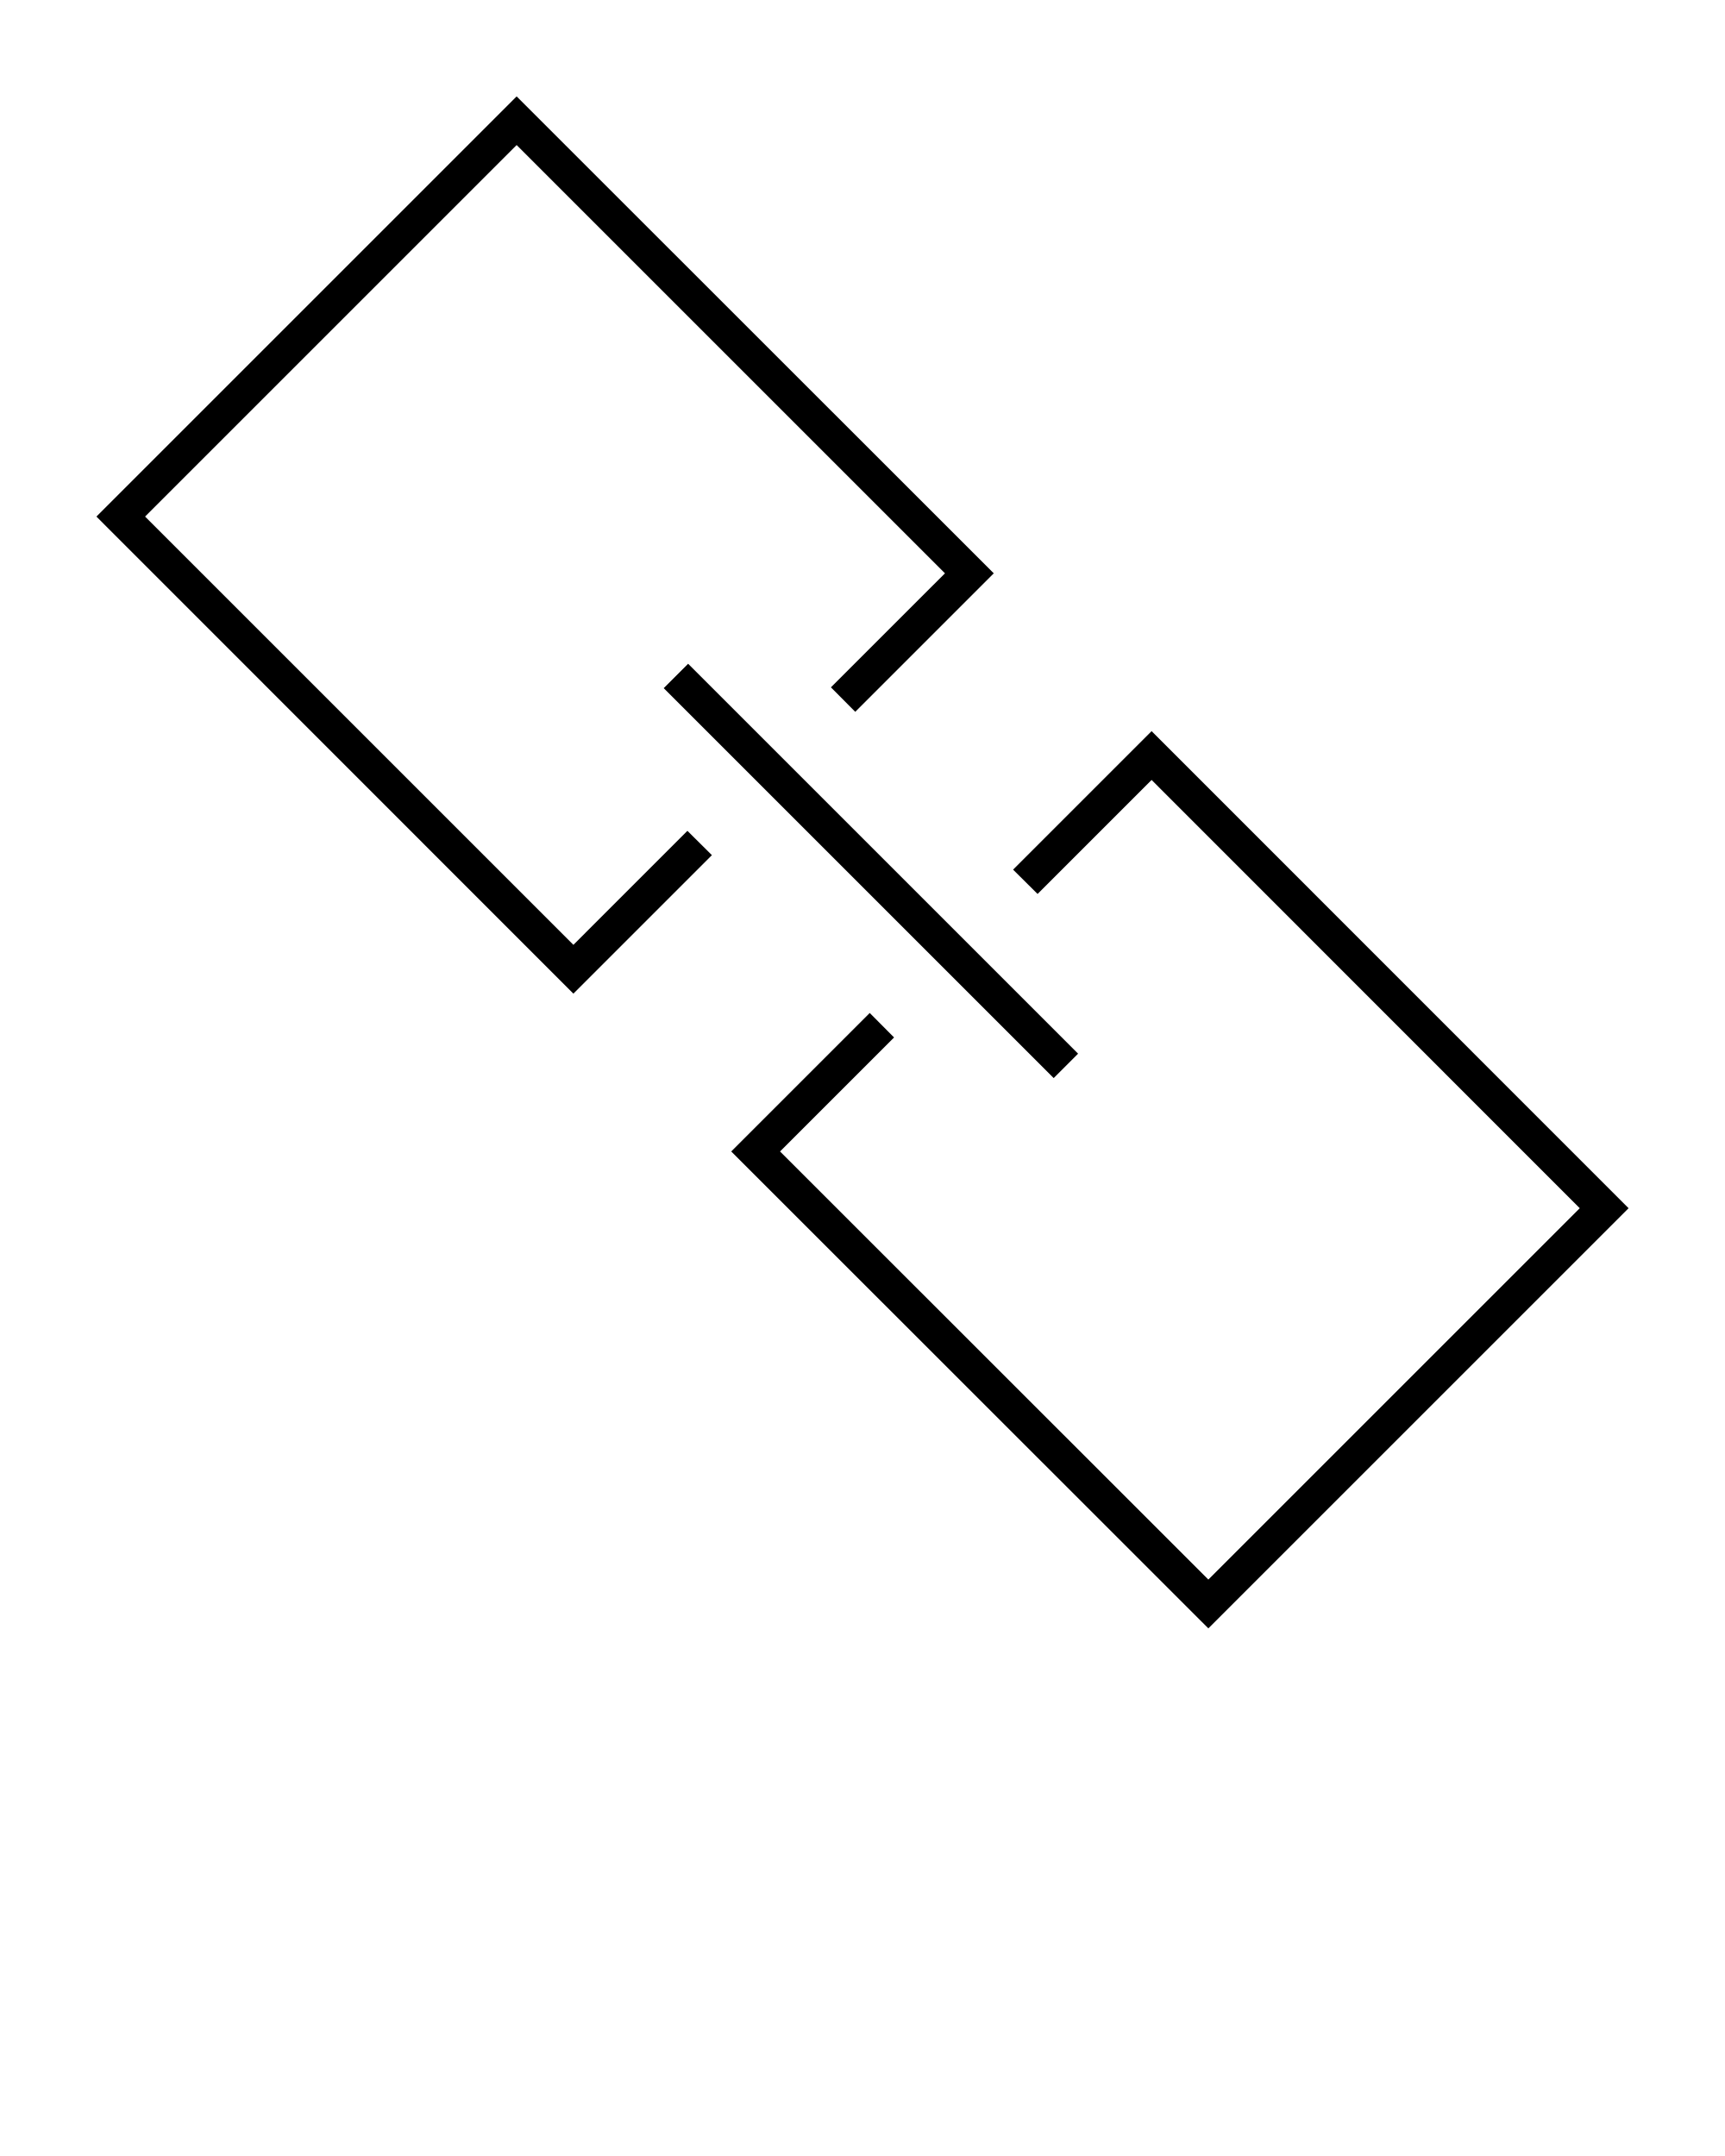
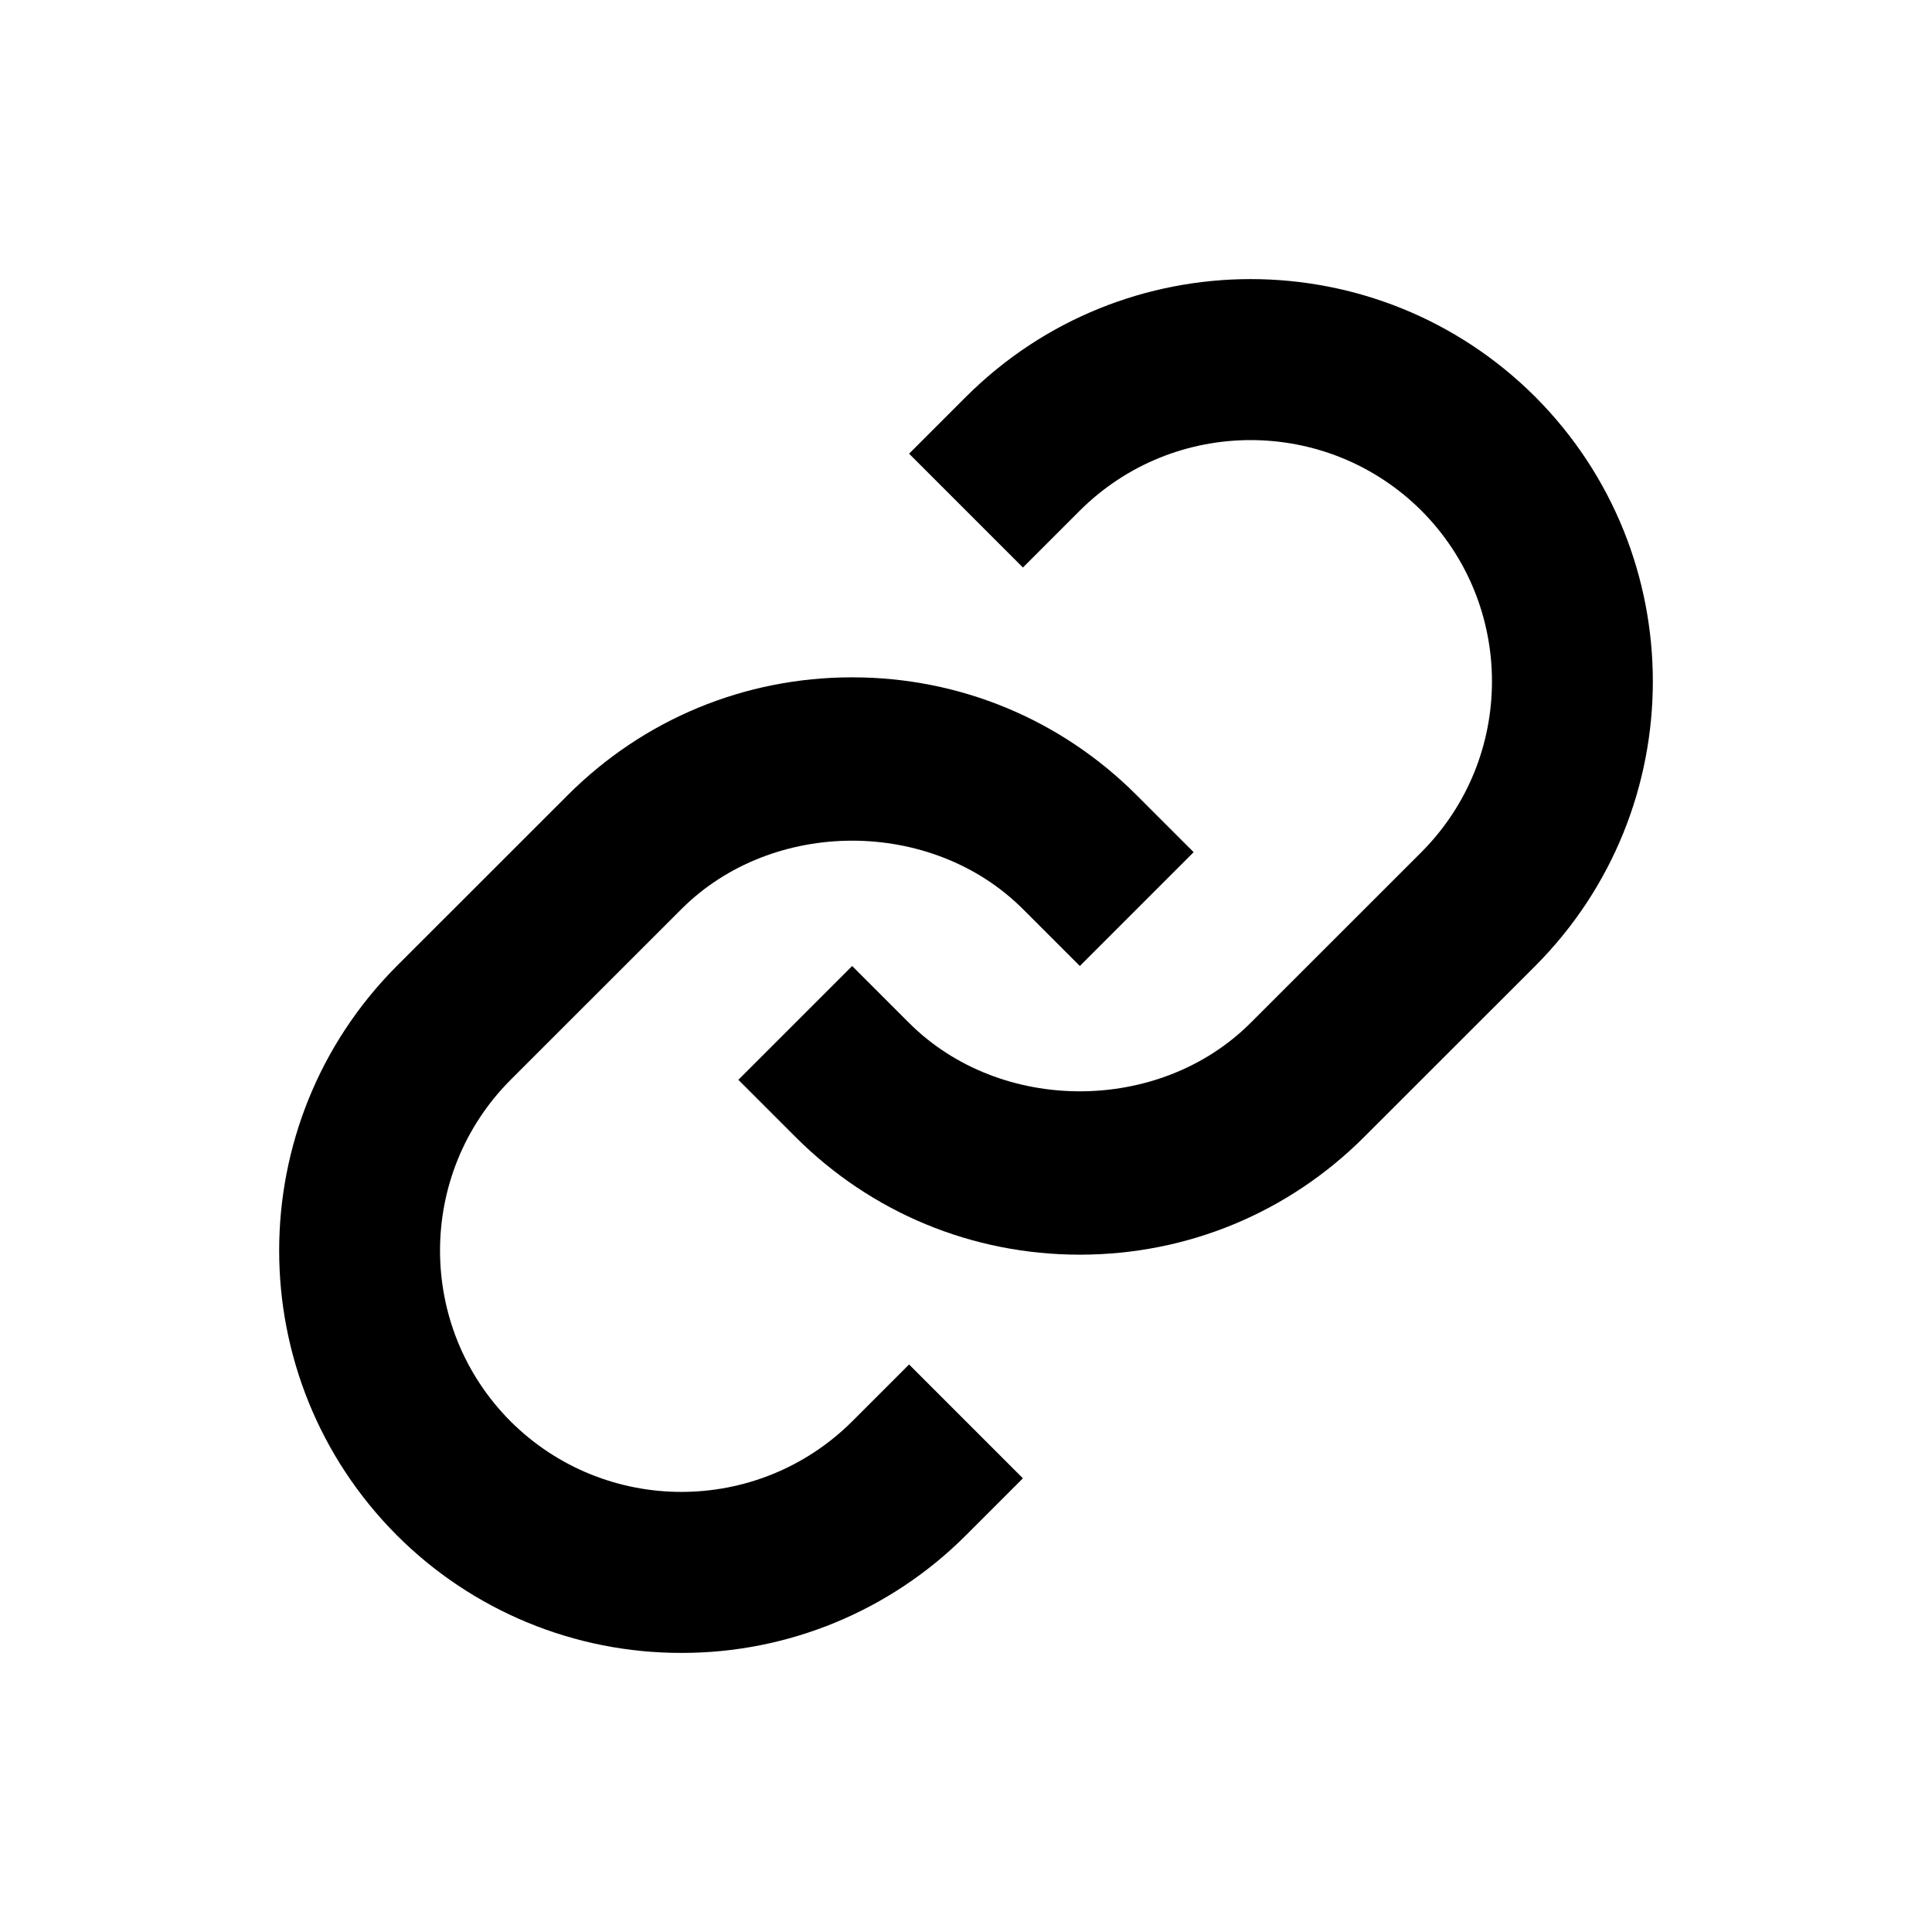
- <svg xmlns="http://www.w3.org/2000/svg" data-name="Layer 1" viewBox="0 0 100 125" x="0px" y="0px">
-   <rect x="49.49" y="34.51" width="2" height="31.97" transform="translate(-20.92 50.49) rotate(-45)" />
-   <polygon points="41.27 49.58 39.85 48.17 33.24 54.78 8.41 29.95 29.95 8.41 54.78 33.24 48.17 39.85 49.58 41.27 57.61 33.24 29.95 5.59 5.59 29.95 33.24 57.61 41.27 49.58" />
-   <polygon points="58.73 50.42 60.15 51.83 66.76 45.22 91.58 70.05 70.05 91.58 45.22 66.76 51.83 60.15 50.42 58.73 42.39 66.76 70.05 94.41 94.41 70.05 66.76 42.39 58.73 50.42" />
+ <svg xmlns="http://www.w3.org/2000/svg" width="24" height="24" viewBox="0 0 24 24" style="fill: rgba(0, 0, 0, 1);transform: ;msFilter:;">
+   <path d="M8.465 11.293c1.133-1.133 3.109-1.133 4.242 0l.707.707 1.414-1.414-.707-.707c-.943-.944-2.199-1.465-3.535-1.465s-2.592.521-3.535 1.465L4.929 12a5.008 5.008 0 0 0 0 7.071 4.983 4.983 0 0 0 3.535 1.462A4.982 4.982 0 0 0 12 19.071l.707-.707-1.414-1.414-.707.707a3.007 3.007 0 0 1-4.243 0 3.005 3.005 0 0 1 0-4.243l2.122-2.121z">
+     </path>
+   <path d="m12 4.929-.707.707 1.414 1.414.707-.707a3.007 3.007 0 0 1 4.243 0 3.005 3.005 0 0 1 0 4.243l-2.122 2.121c-1.133 1.133-3.109 1.133-4.242 0L10.586 12l-1.414 1.414.707.707c.943.944 2.199 1.465 3.535 1.465s2.592-.521 3.535-1.465L19.071 12a5.008 5.008 0 0 0 0-7.071 5.006 5.006 0 0 0-7.071 0z">
+     </path>
</svg>
